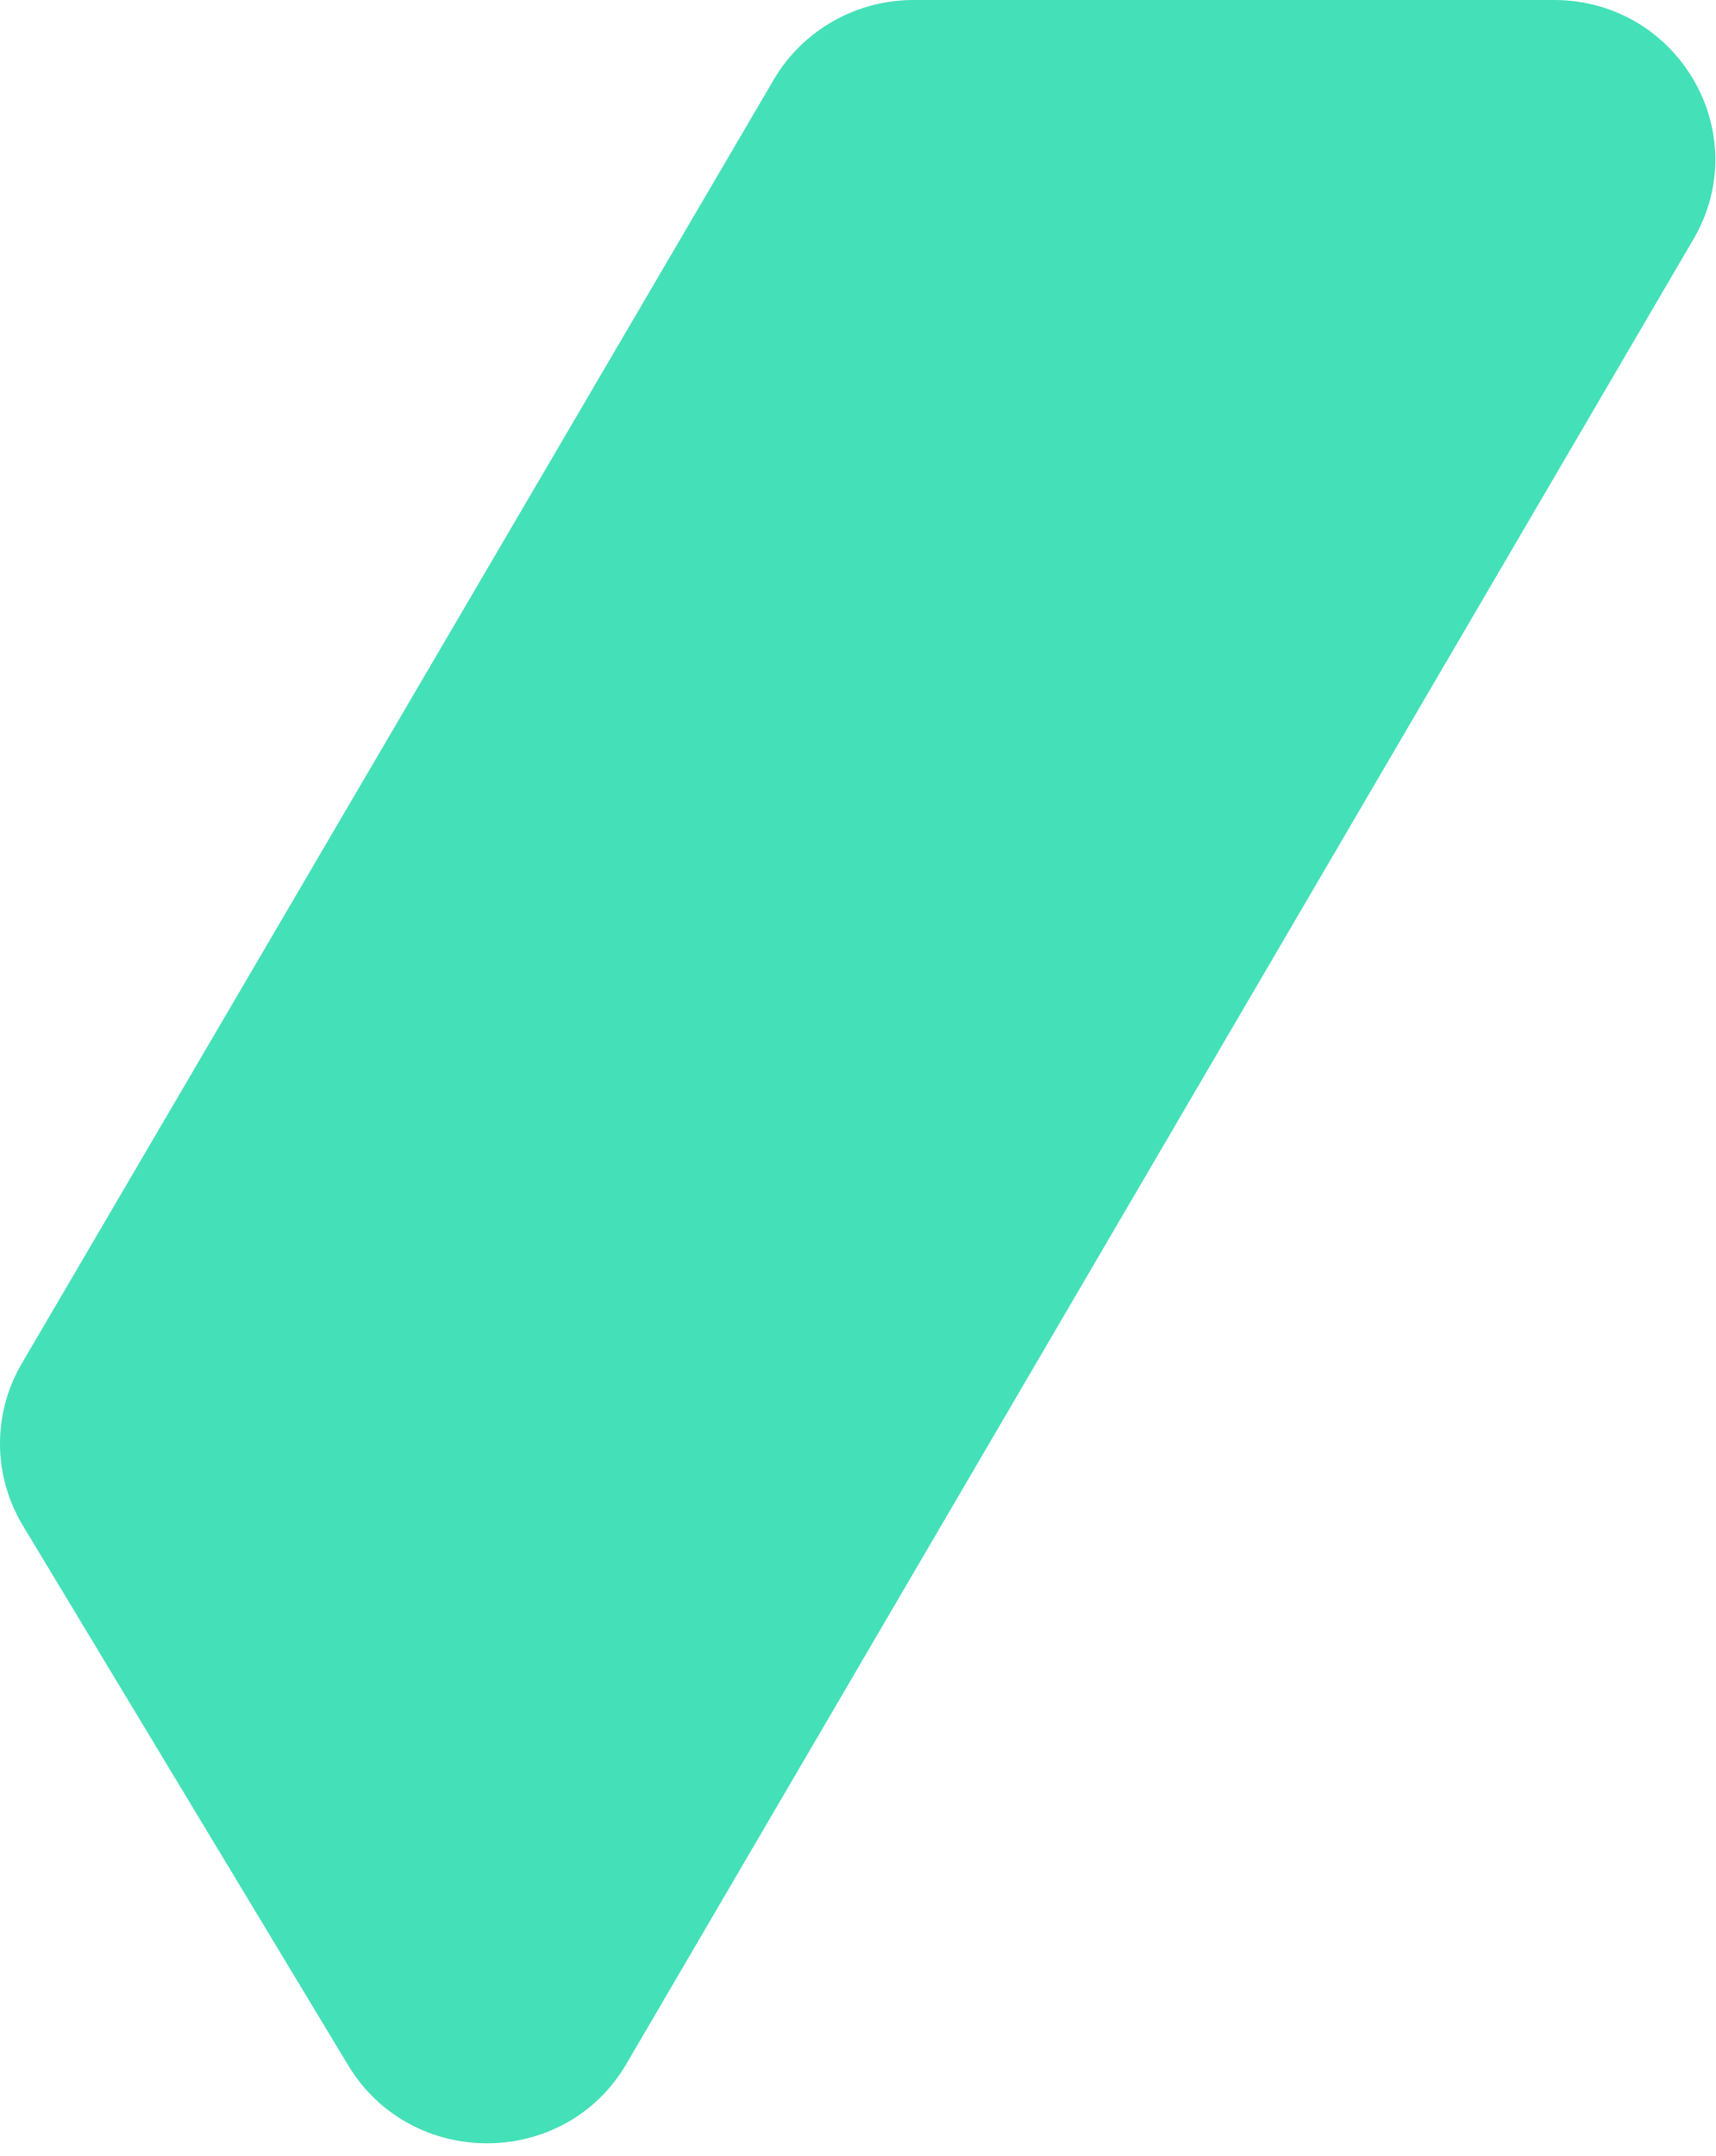
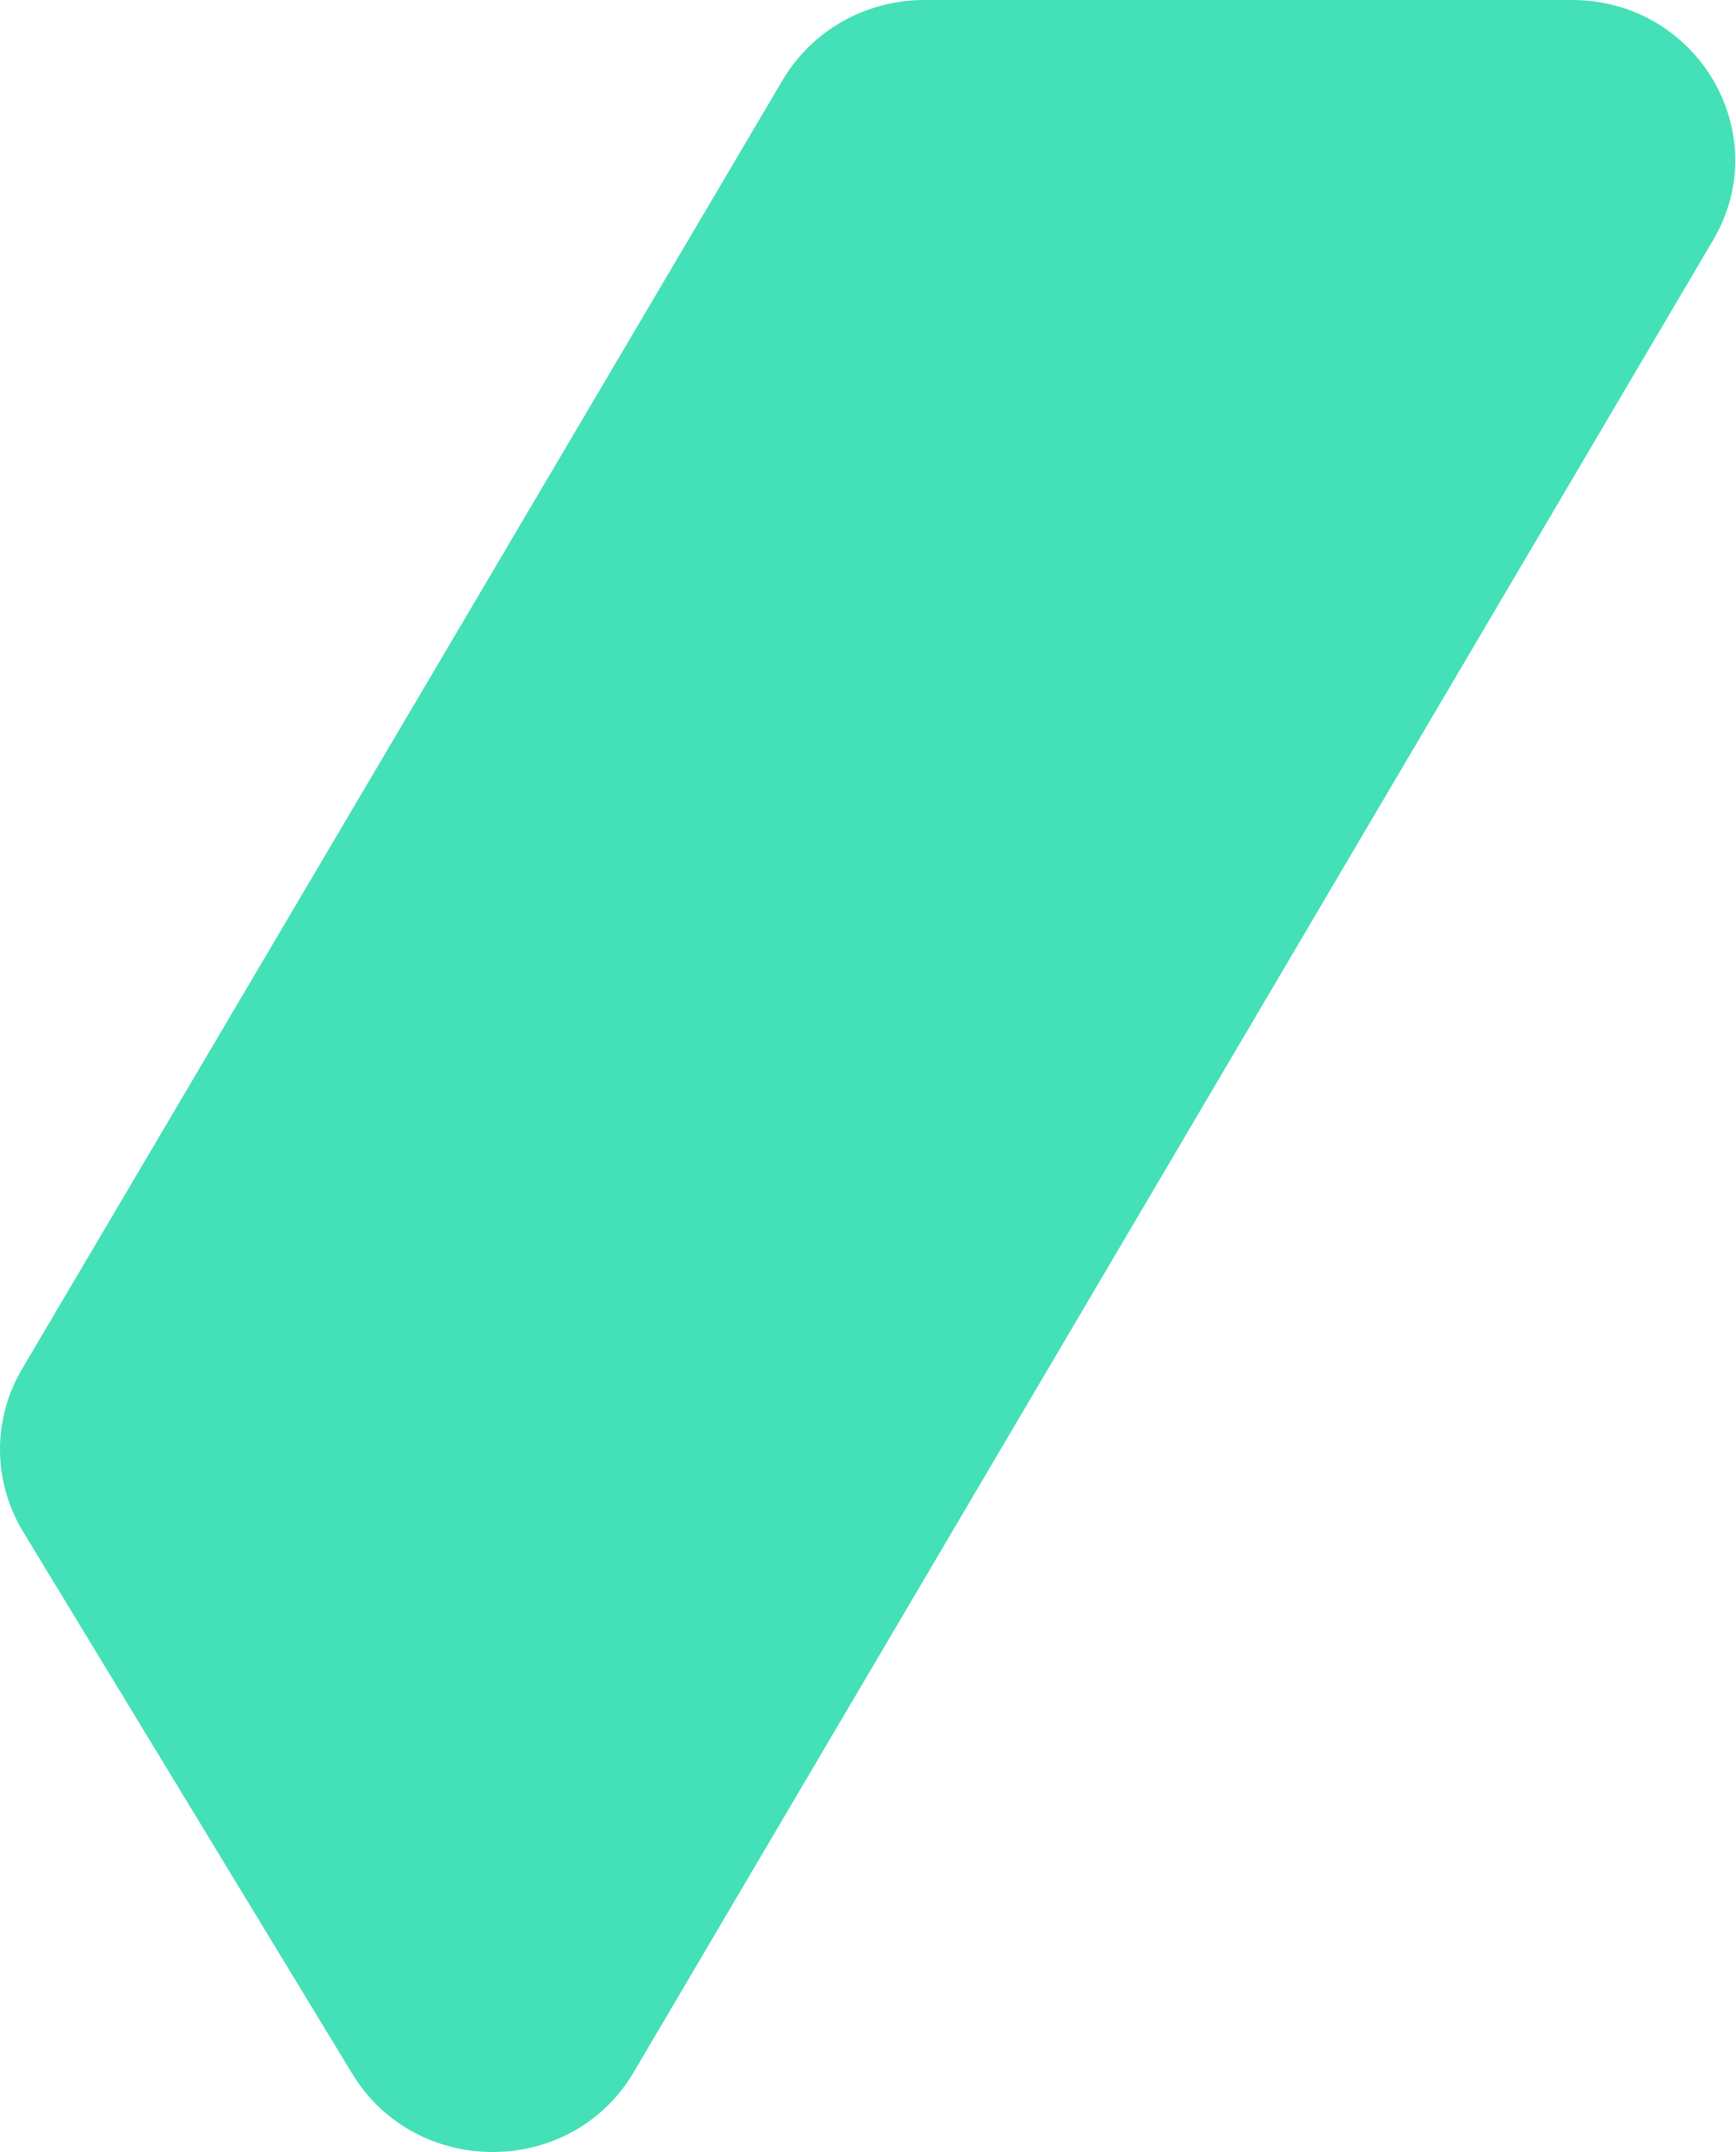
- <svg xmlns="http://www.w3.org/2000/svg" width="74" height="93" viewBox="0 0 74 93" fill="none">
-   <path d="M39.412 0H67.03C72.389 0 75.741 5.737 73.052 10.323L27.028 89.018C24.379 93.564 17.756 93.604 15.026 89.097L0.976 65.79C-0.308 63.646 -0.329 60.986 0.936 58.822L33.391 3.415C34.636 1.31 36.924 0 39.412 0Z" fill="#44E0B7" />
+ <svg xmlns="http://www.w3.org/2000/svg" width="50" height="62" viewBox="0 0 50 62" fill="none">
+   <path d="M26.63 0H45.291C48.912 0 51.176 3.848 49.359 6.923L18.262 59.697C16.472 62.745 11.997 62.772 10.153 59.75L0.66 44.12C-0.208 42.682 -0.222 40.898 0.632 39.447L22.561 2.29C23.402 0.879 24.948 0 26.63 0Z" fill="#44E0B7" />
</svg>
